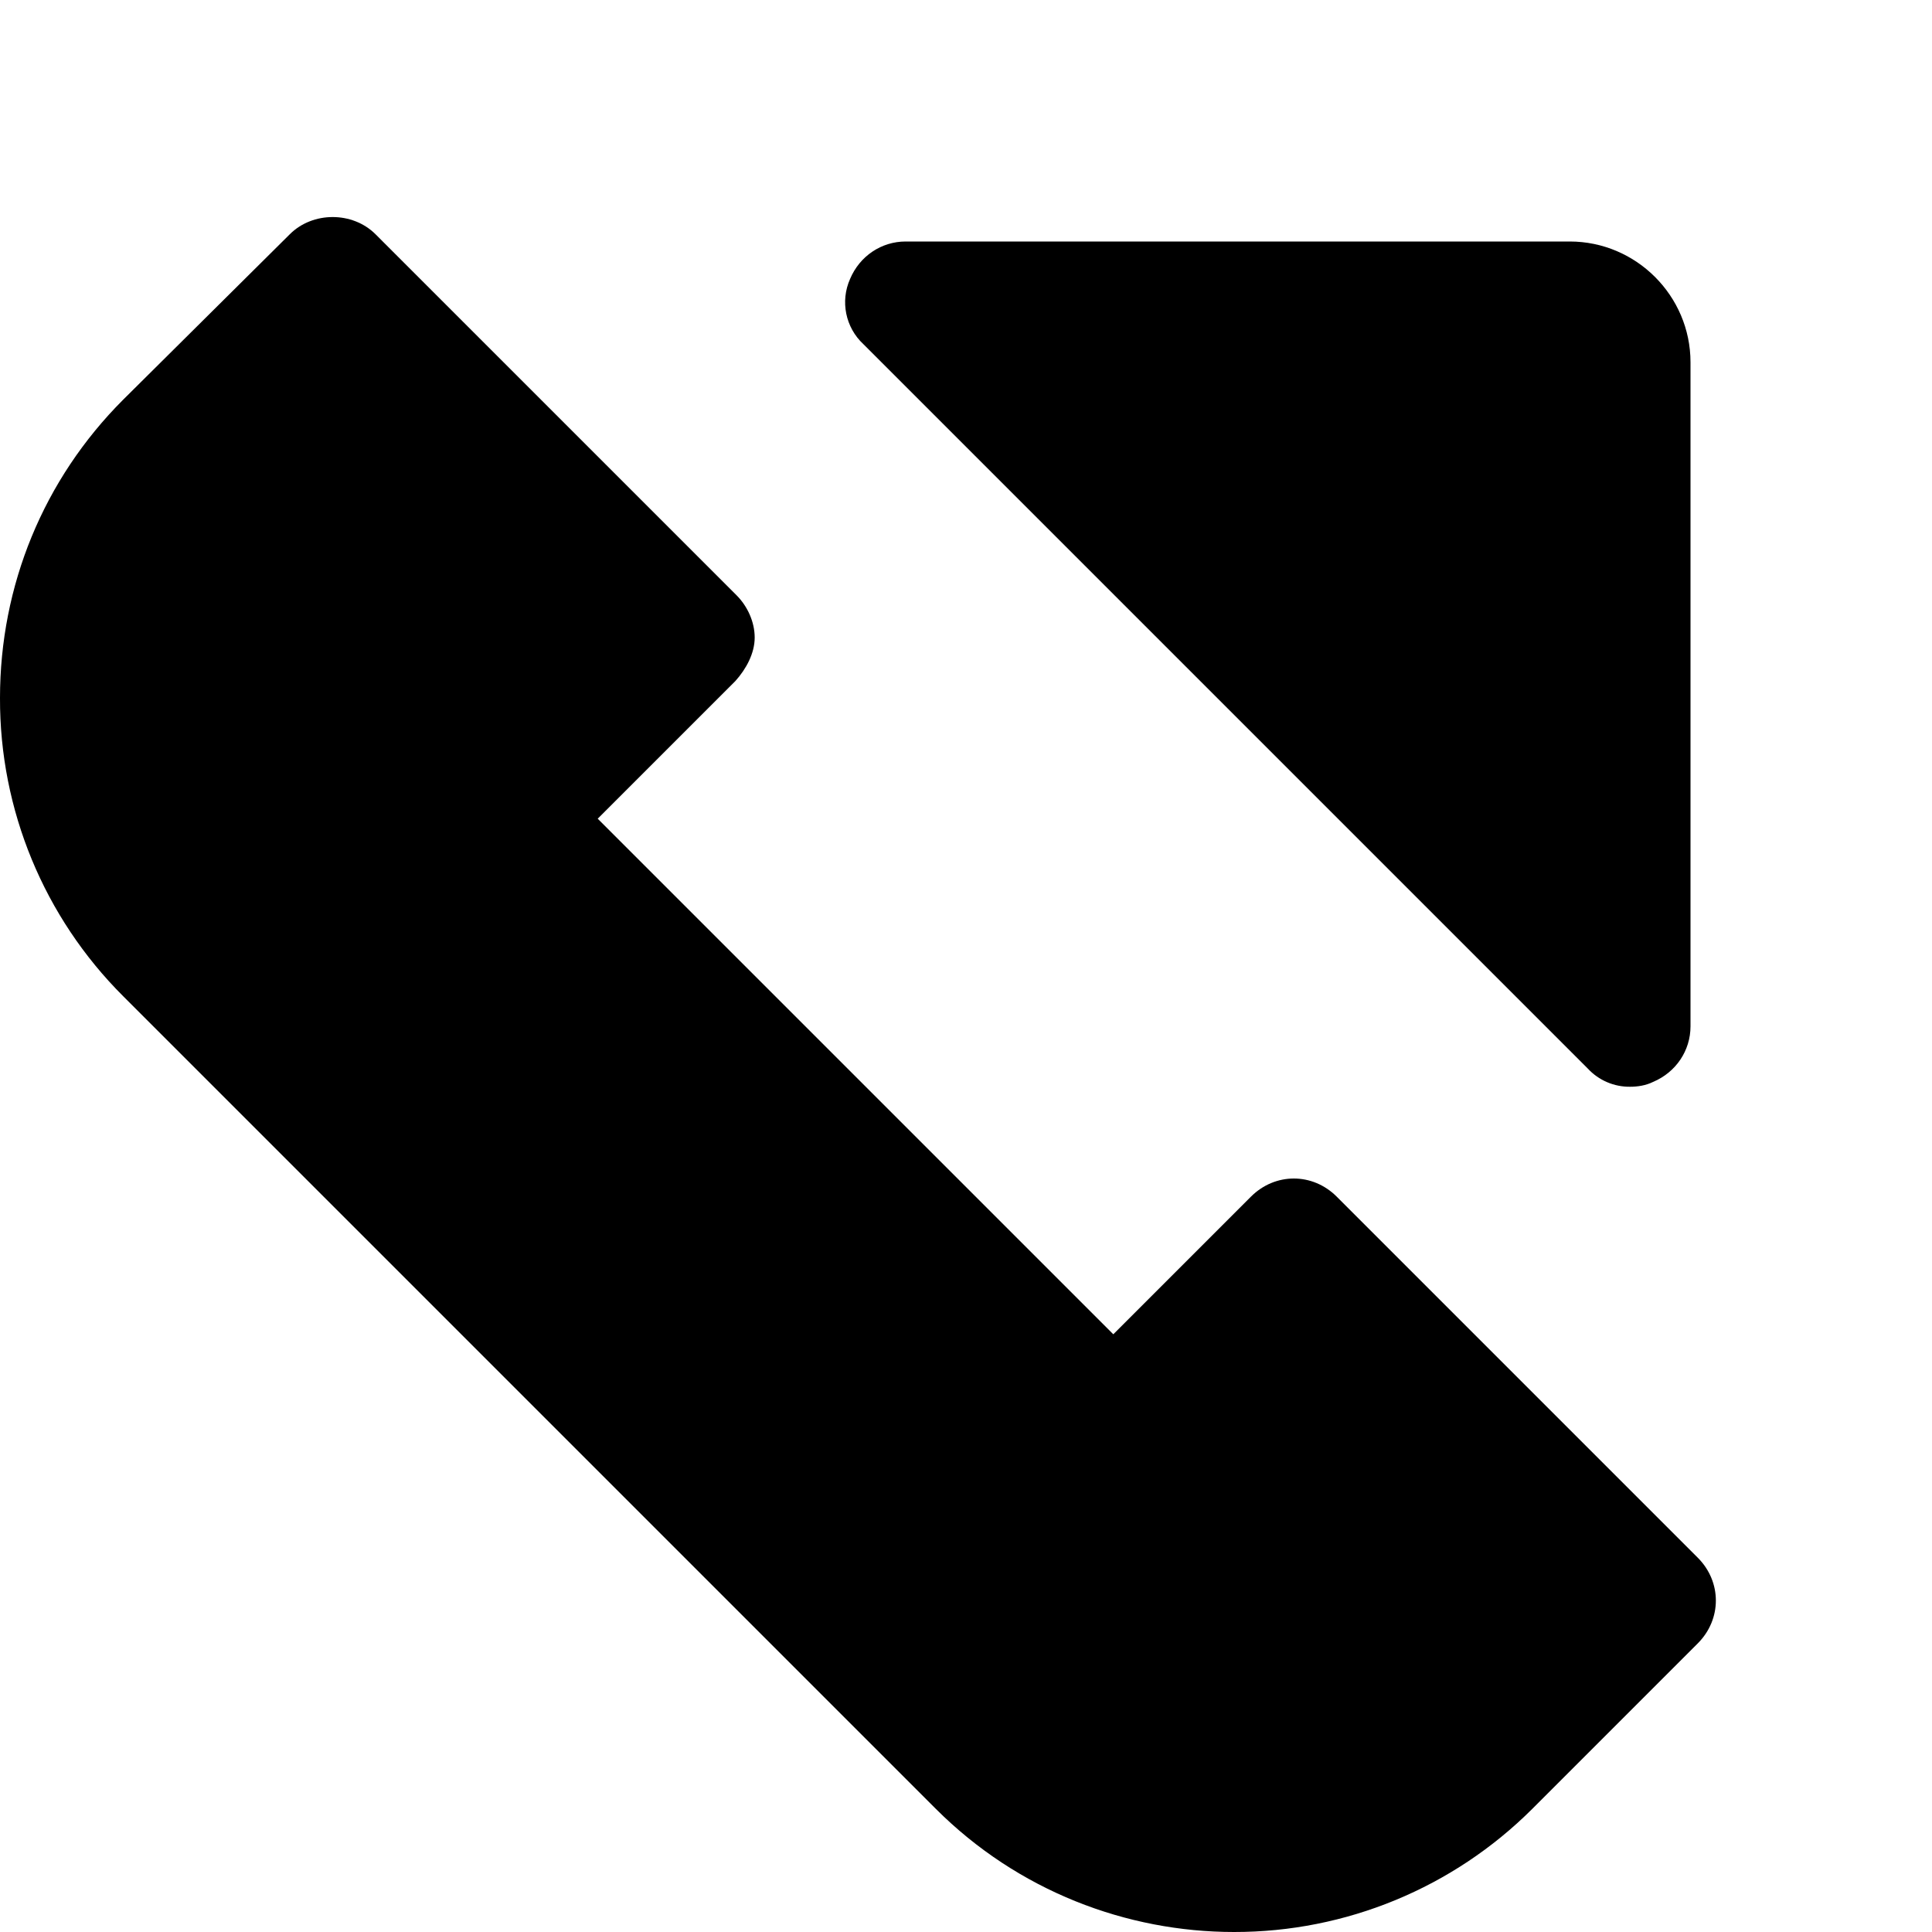
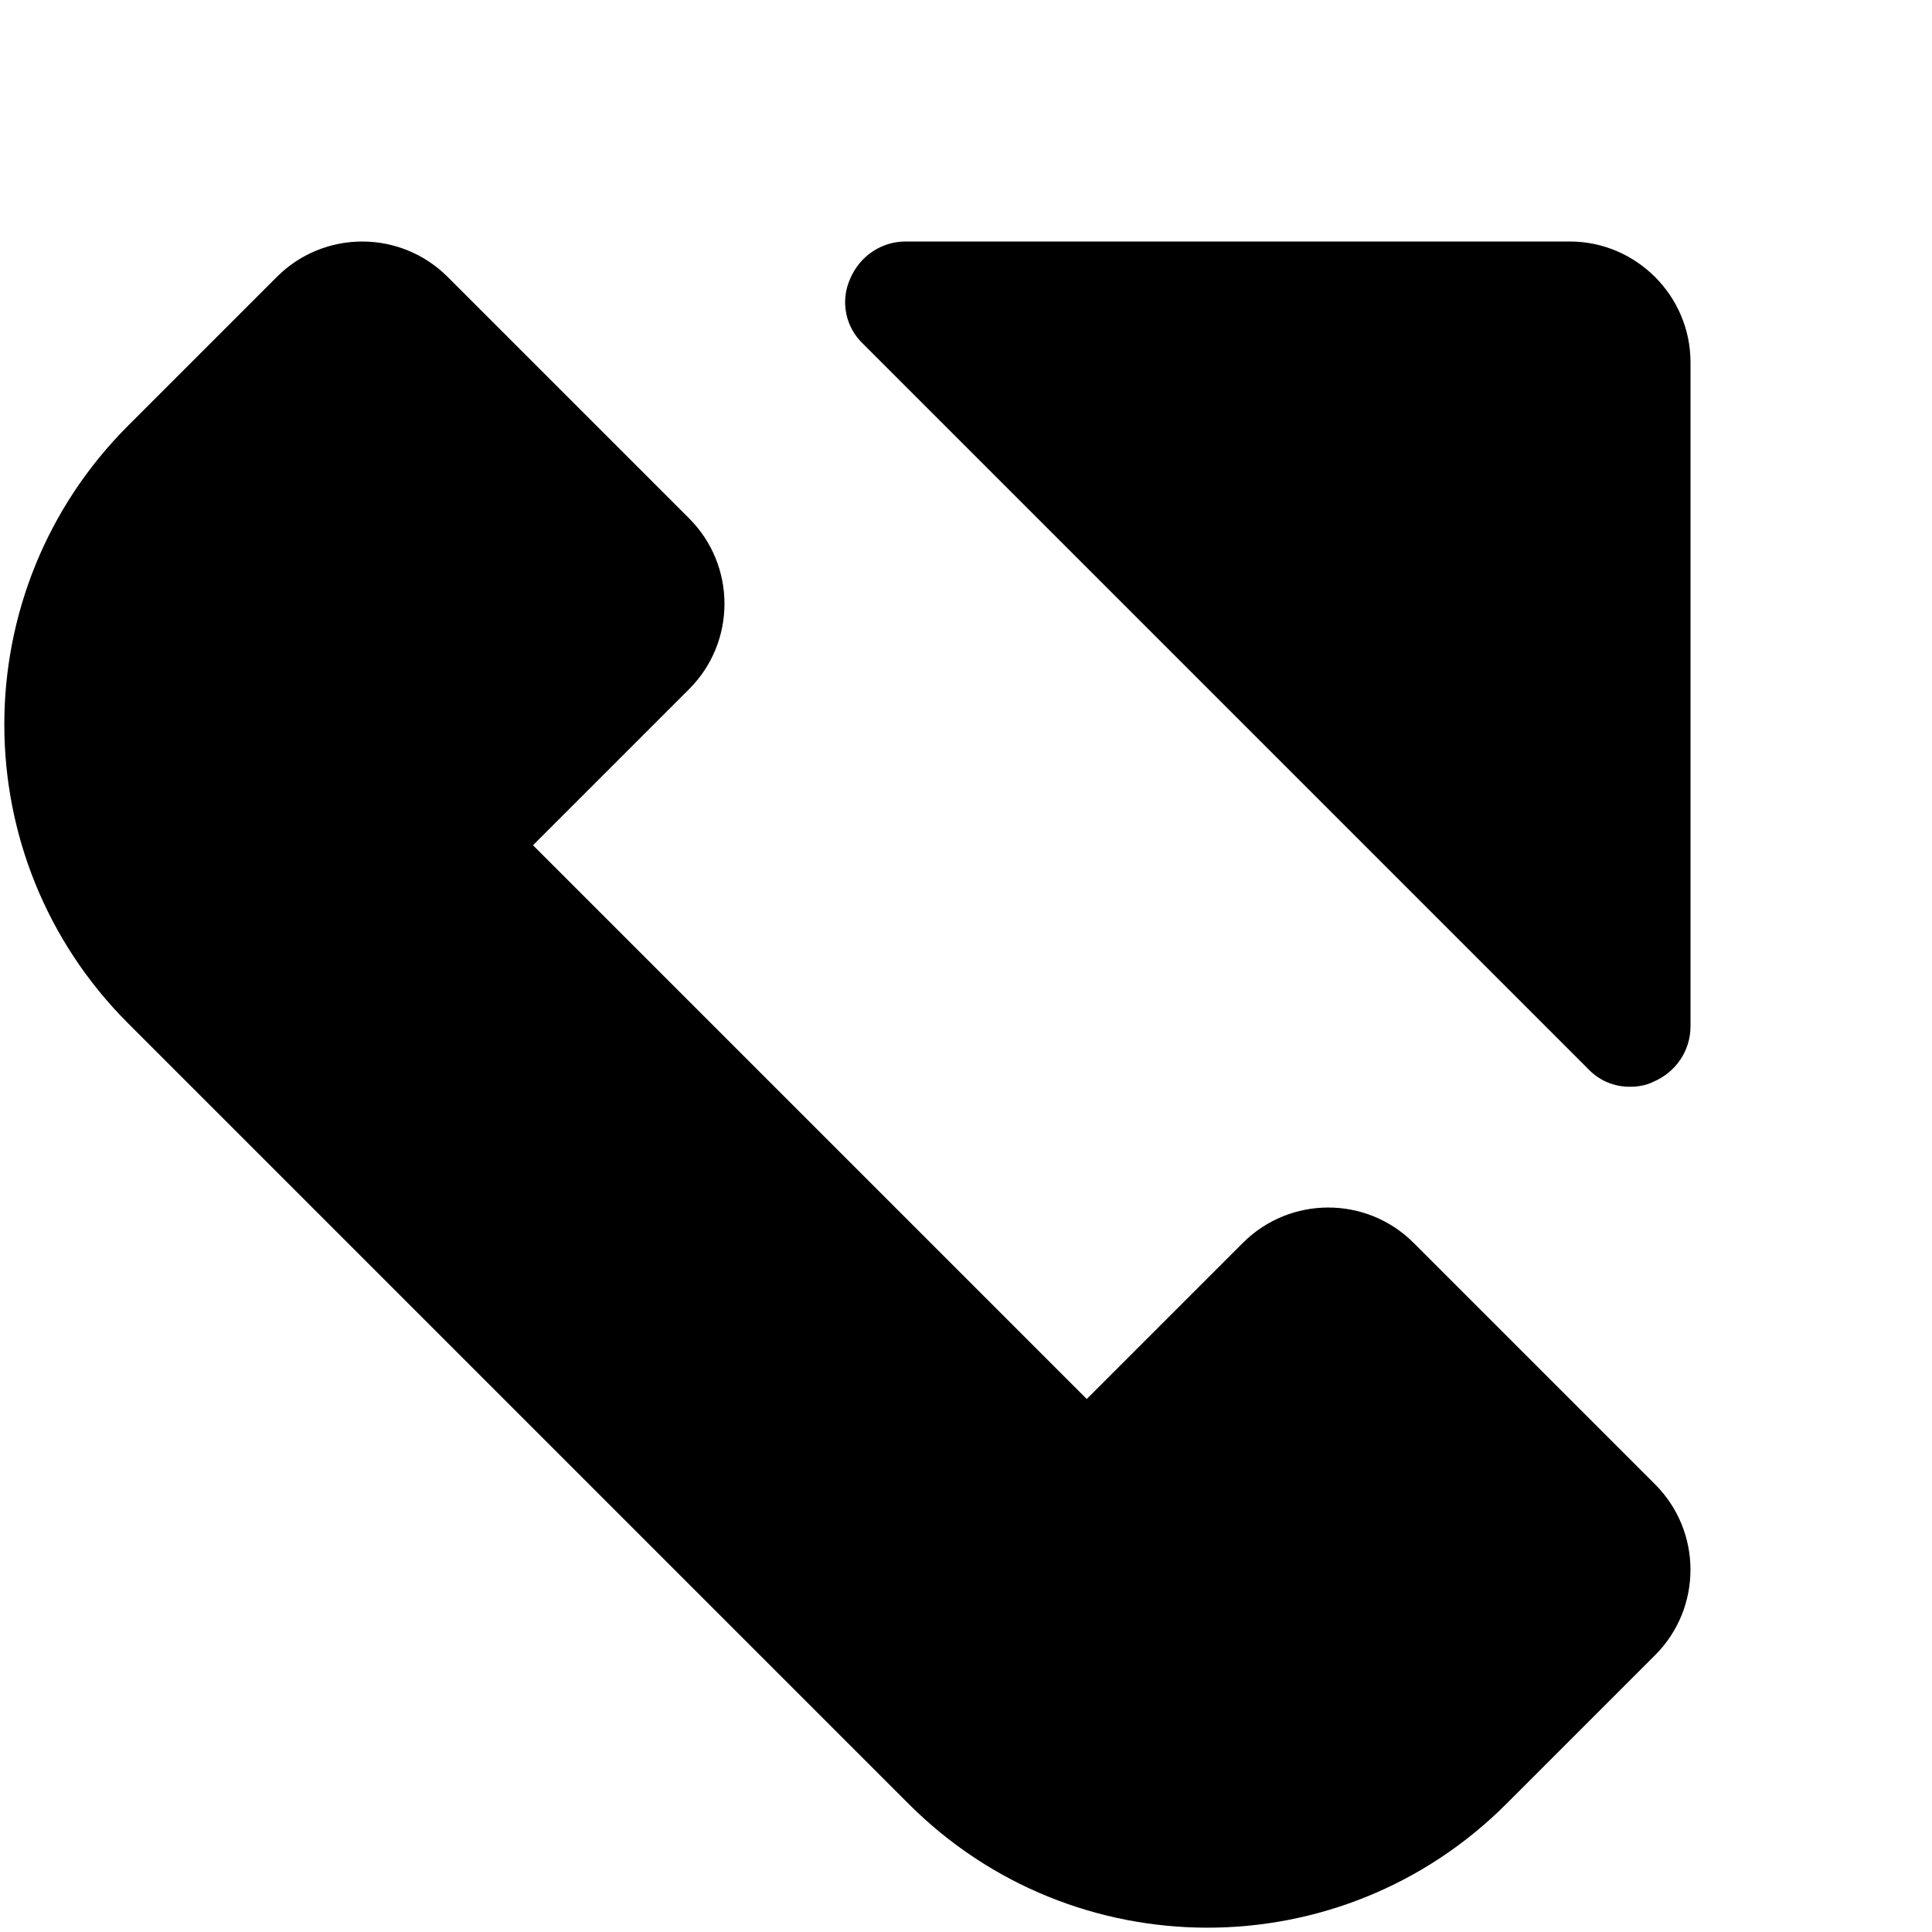
<svg xmlns="http://www.w3.org/2000/svg" width="16" height="16" focusable="false" viewBox="0 0 16 16">
-   <path fill="currentColor" d="M10.22 16c-.89 0-1.79-.34-2.47-1.02L1.02 8.25A3.472 3.472 0 010 5.78c0-.93.36-1.81 1.02-2.47L2.4 1.94c.19-.19.52-.19.71 0L6.1 4.93c.09.09.15.22.15.35s-.07.26-.16.36L4.95 6.78l4.27 4.27 1.14-1.14c.2-.2.51-.2.71 0l2.99 2.99c.2.2.2.51 0 .71l-1.37 1.37A3.49 3.49 0 0110.22 16zm3.28-7a.47.47 0 01-.35-.15l-6-6a.474.474 0 01-.11-.54c.08-.19.26-.31.46-.31H13c.55 0 1 .45 1 1v5.5c0 .2-.12.38-.31.46-.06.03-.13.04-.19.04z" />
+   <path fill="currentColor" d="M10.293 10.293a1 1 0 011.414 0l2 2a1 1 0 010 1.414l-1.232 1.232a3.5 3.5 0 01-4.95 0L1.061 8.475a3.5 3.5 0 010-4.95l1.232-1.232a1 1 0 011.414 0l2 2a1 1 0 010 1.414L4.414 7 9 11.586l1.293-1.293zM13.5 9a.47.47 0 01-.35-.15l-6-6a.474.474 0 01-.11-.54c.08-.19.26-.31.46-.31H13c.55 0 1 .45 1 1v5.5c0 .2-.12.38-.31.46-.06.03-.13.04-.19.04z" />
</svg>
